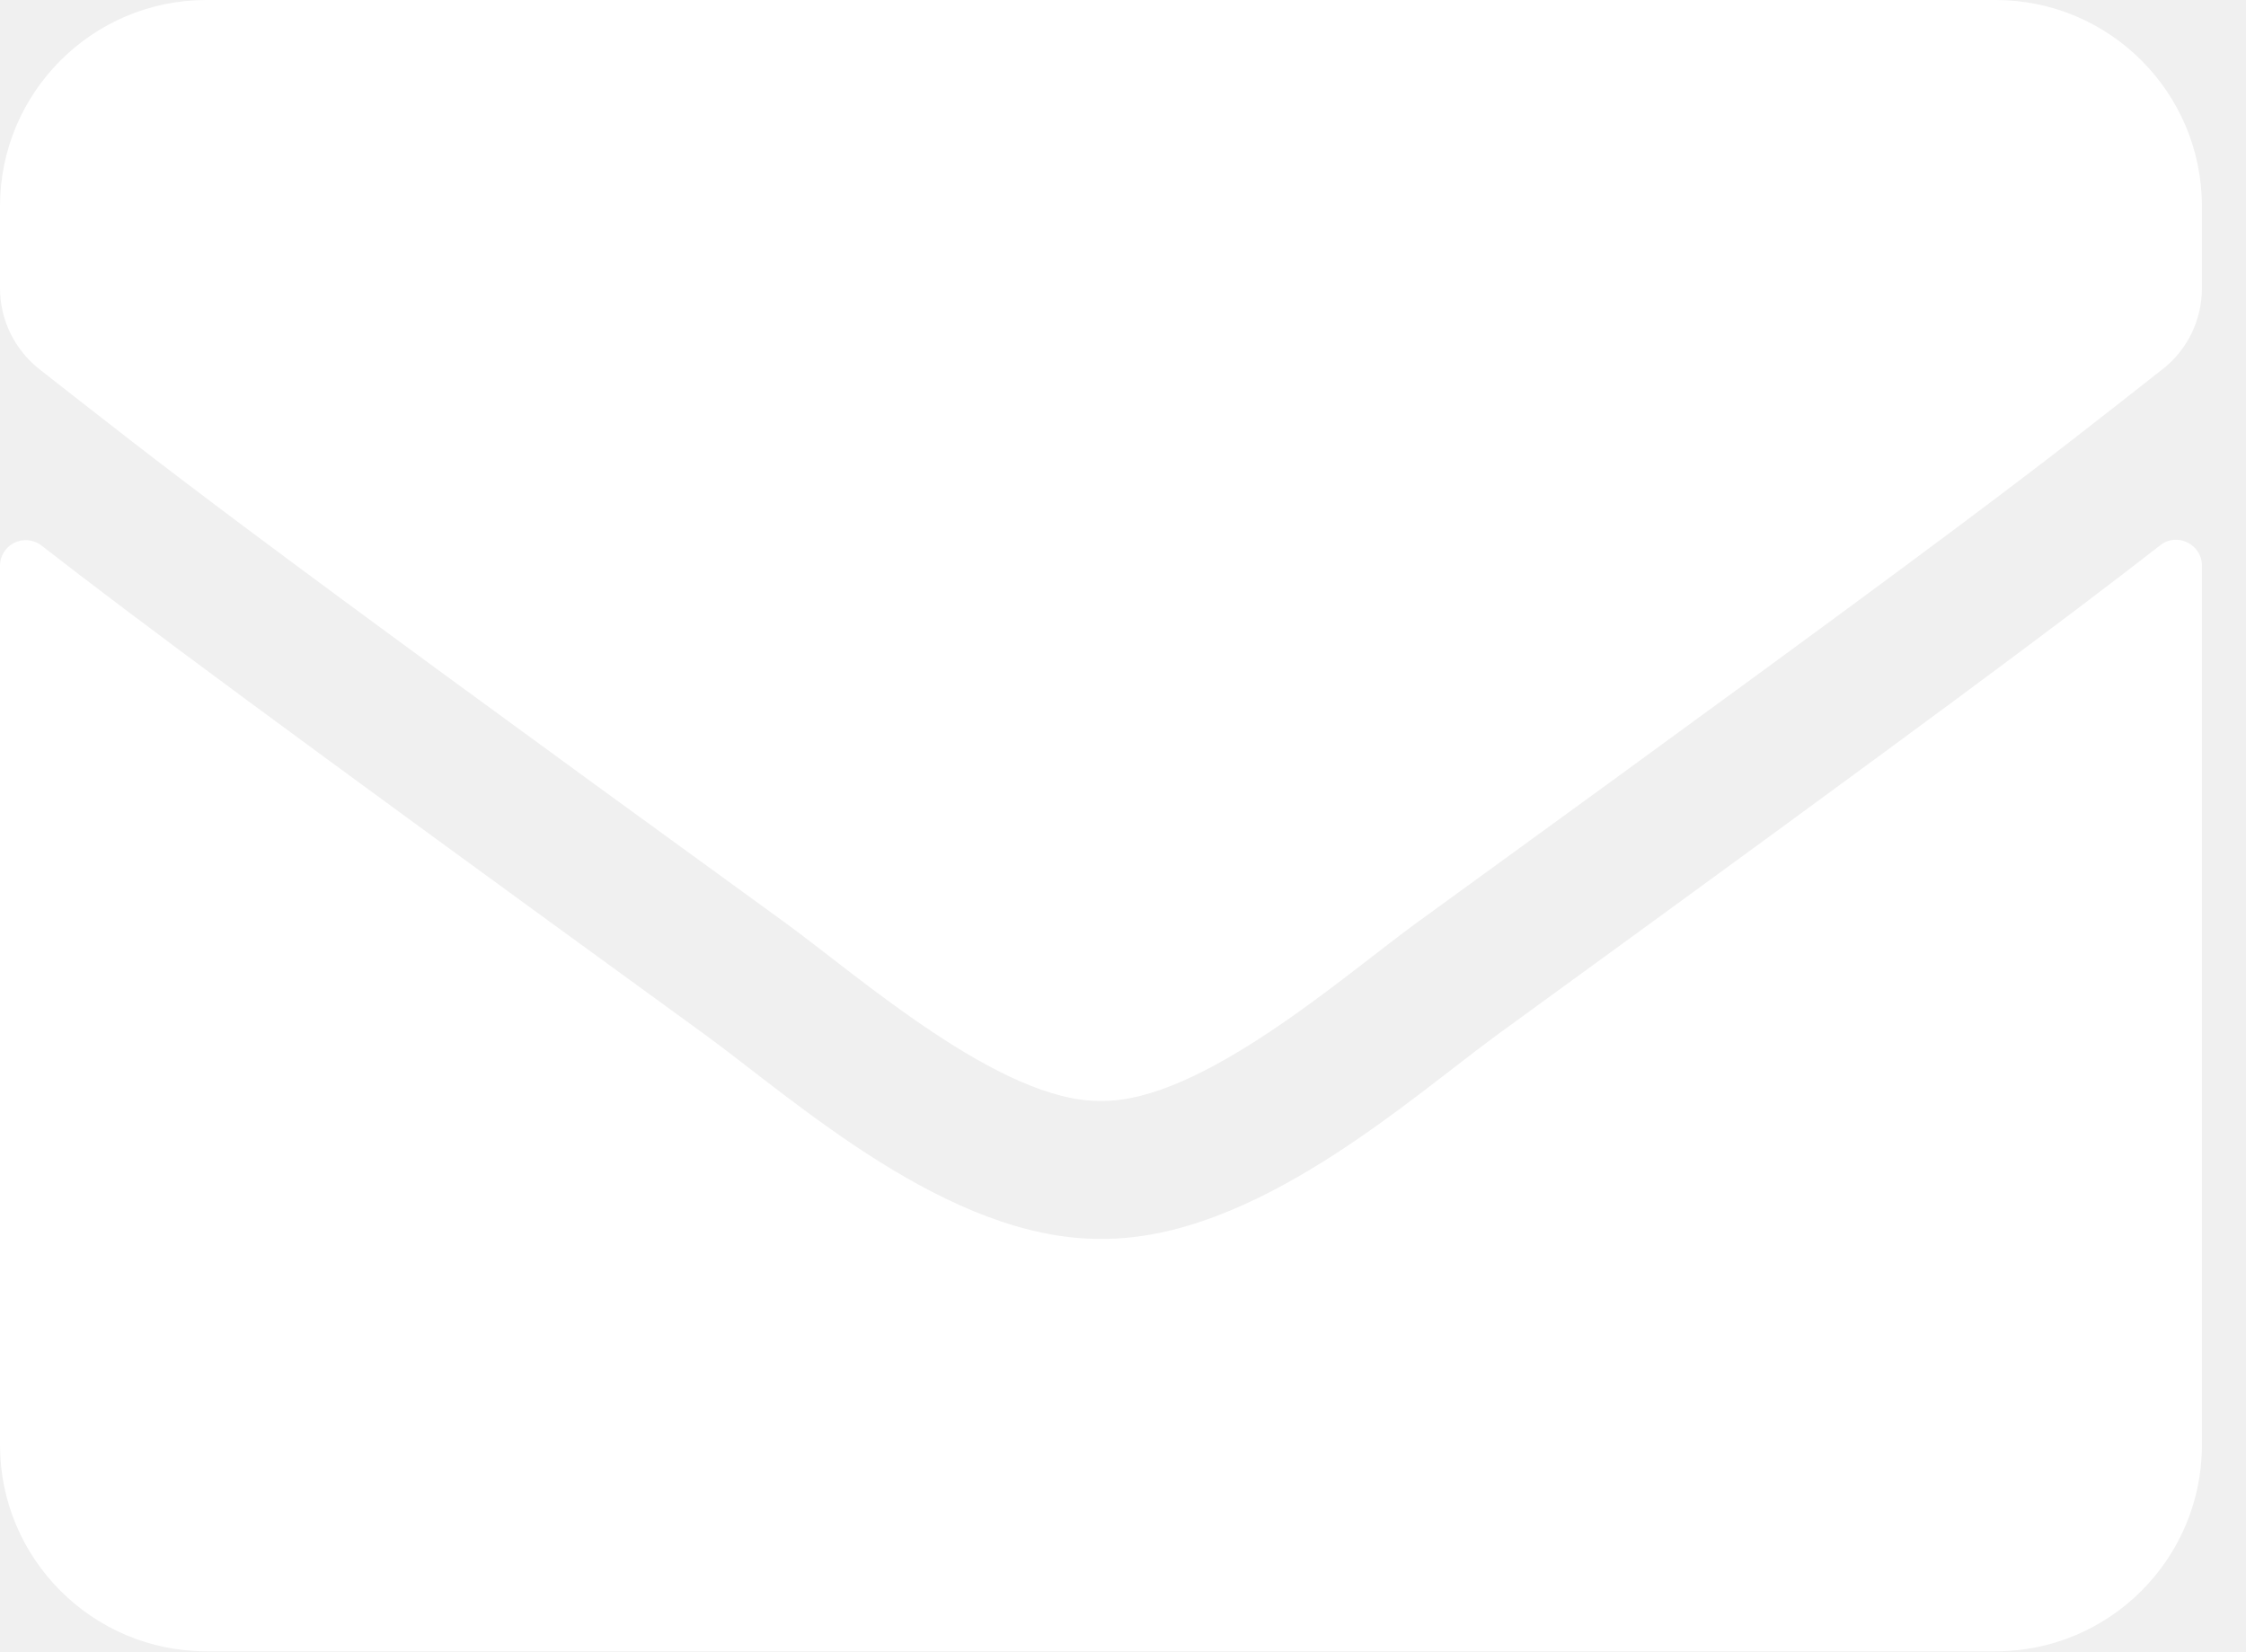
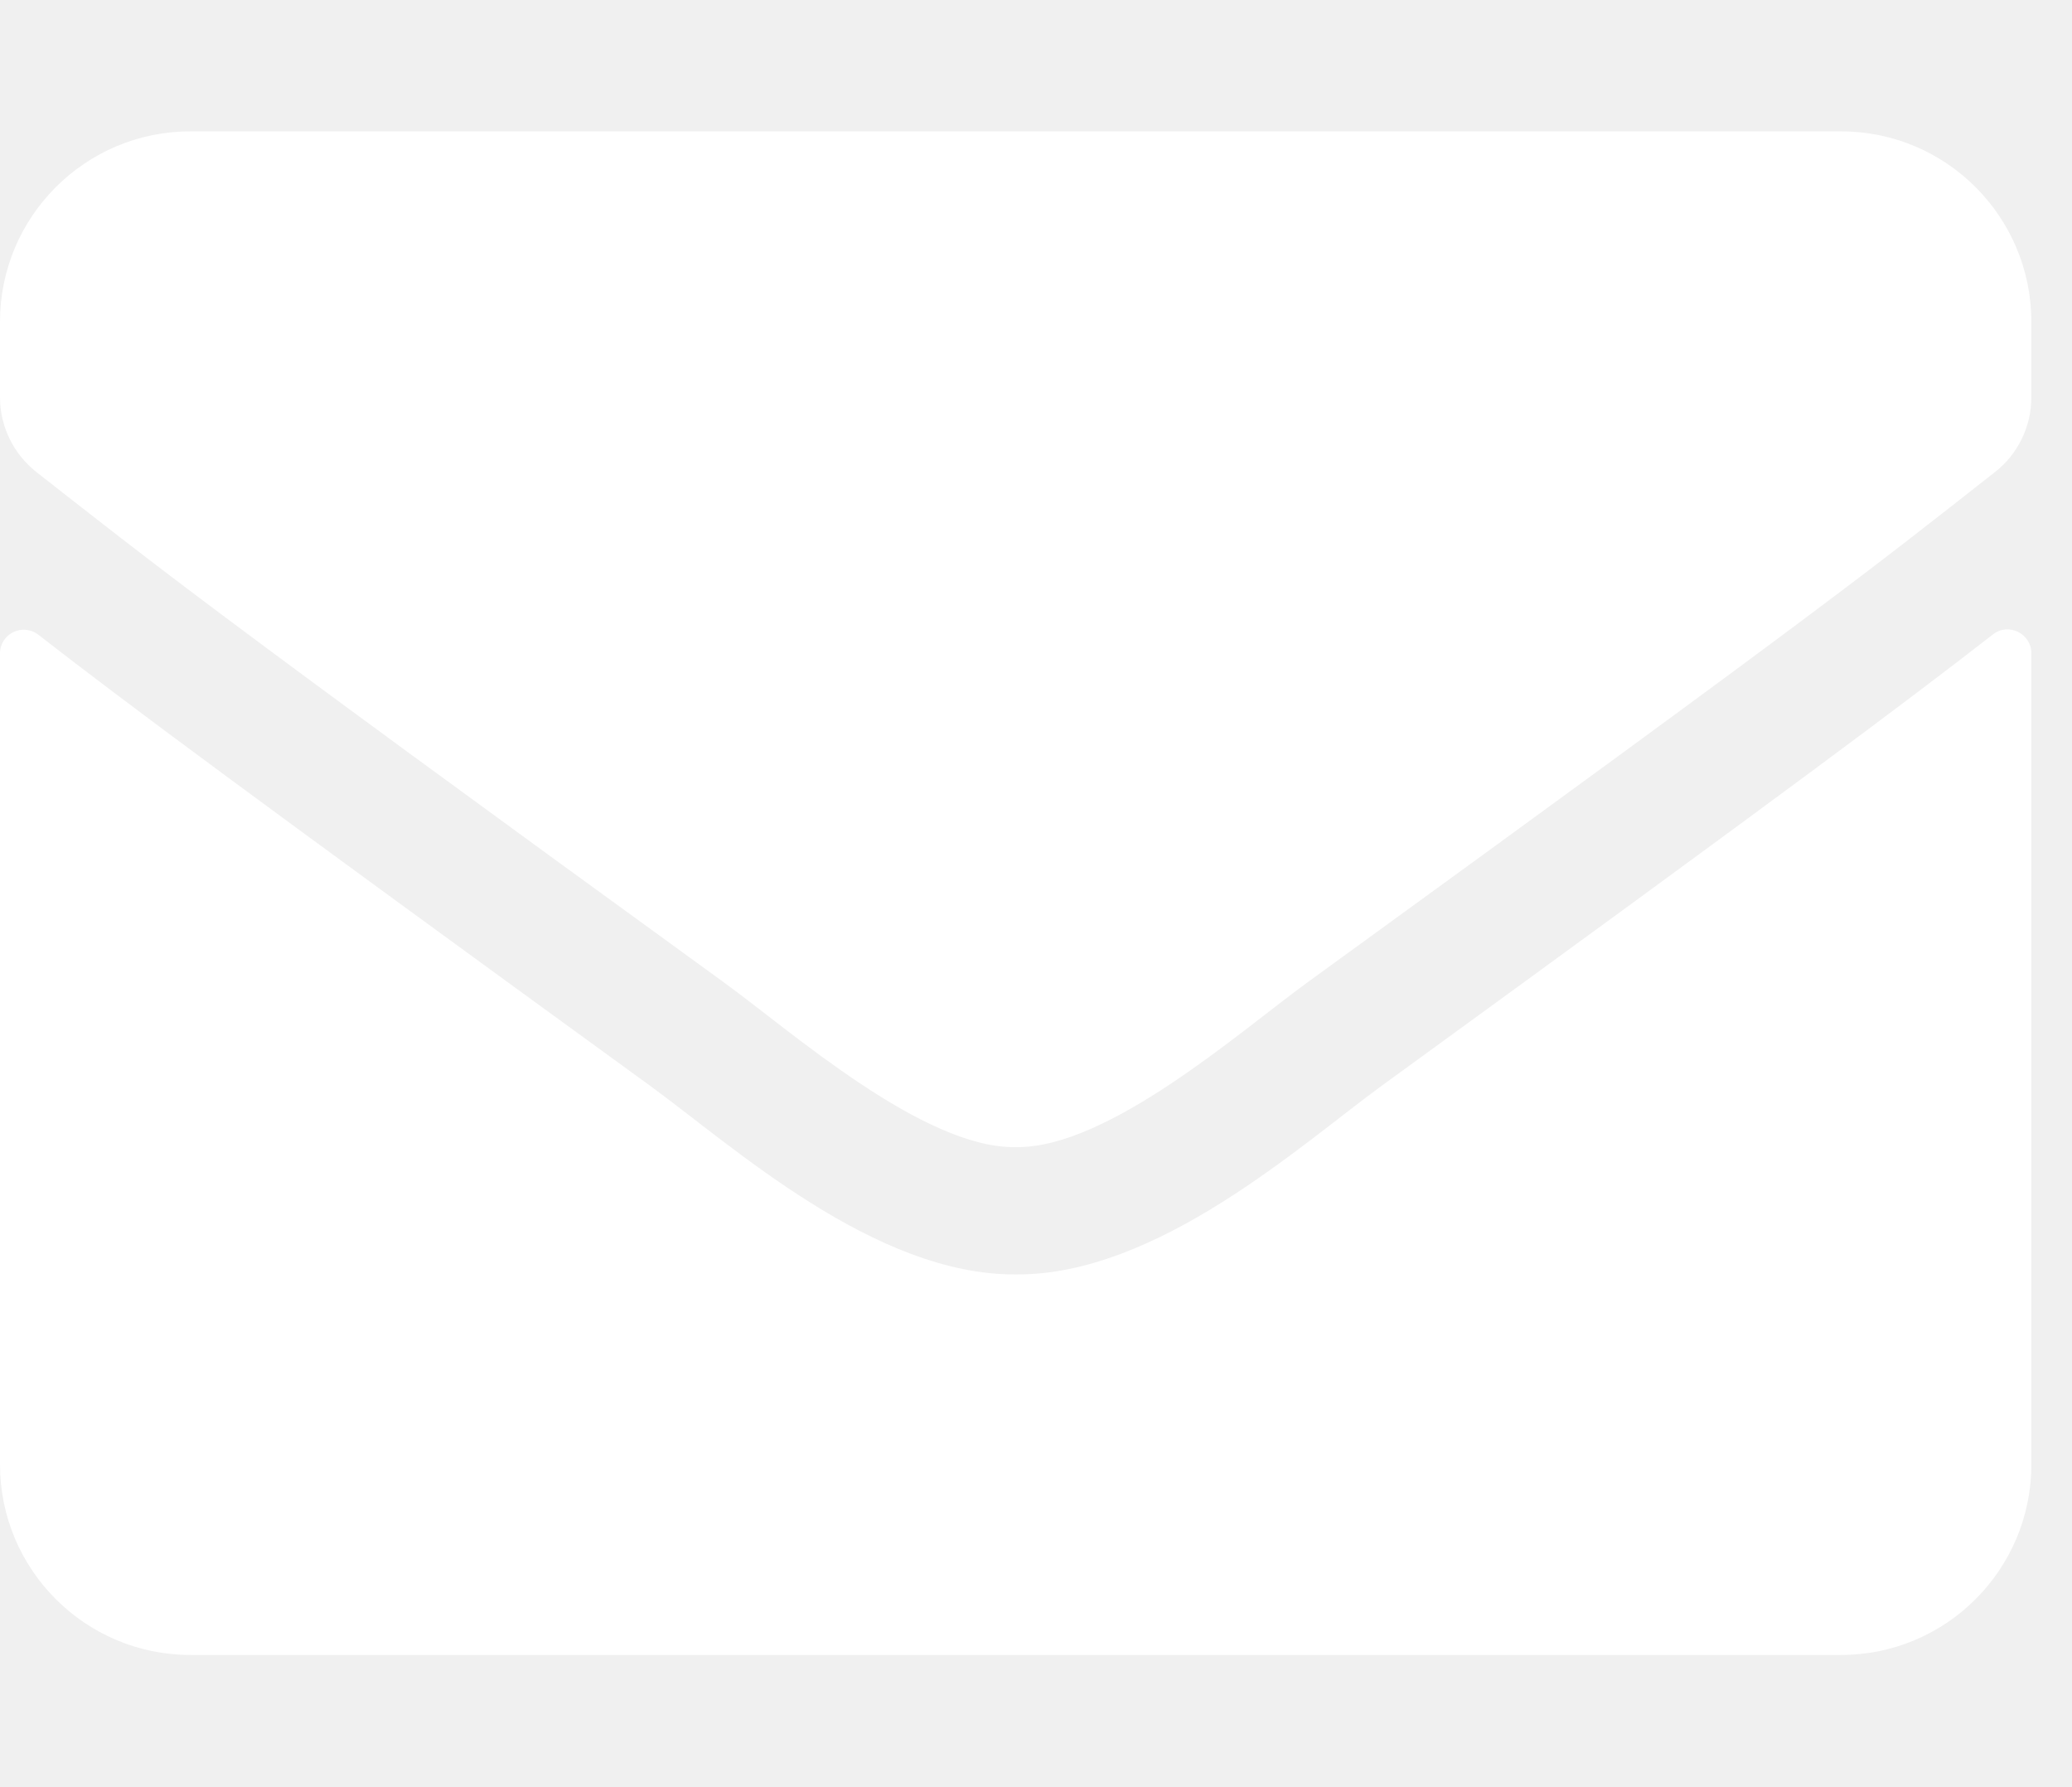
- <svg xmlns="http://www.w3.org/2000/svg" width="34" height="25" viewBox="0 0 34 25" fill="white">
+ <svg xmlns="http://www.w3.org/2000/svg" width="29" height="25" viewBox="0 0 34 25" fill="white">
  <path d="M32.702 8.255C32.956 8.053 33.333 8.242 33.333 8.561V21.875C33.333 23.6 31.934 25 30.208 25H3.125C1.4 25 0 23.6 0 21.875V8.568C0 8.242 0.371 8.06 0.632 8.262C2.09 9.395 4.023 10.833 10.664 15.658C12.038 16.66 14.355 18.77 16.667 18.756C18.991 18.776 21.354 16.621 22.676 15.658C29.316 10.833 31.244 9.388 32.702 8.255ZM16.667 16.667C18.177 16.693 20.352 14.766 21.445 13.971C30.085 7.702 30.742 7.155 32.734 5.592C33.112 5.299 33.333 4.844 33.333 4.362V3.125C33.333 1.4 31.934 0 30.208 0H3.125C1.4 0 0 1.4 0 3.125V4.362C0 4.844 0.221 5.293 0.599 5.592C2.591 7.148 3.249 7.702 11.888 13.971C12.982 14.766 15.156 16.693 16.667 16.667Z" />
</svg>
